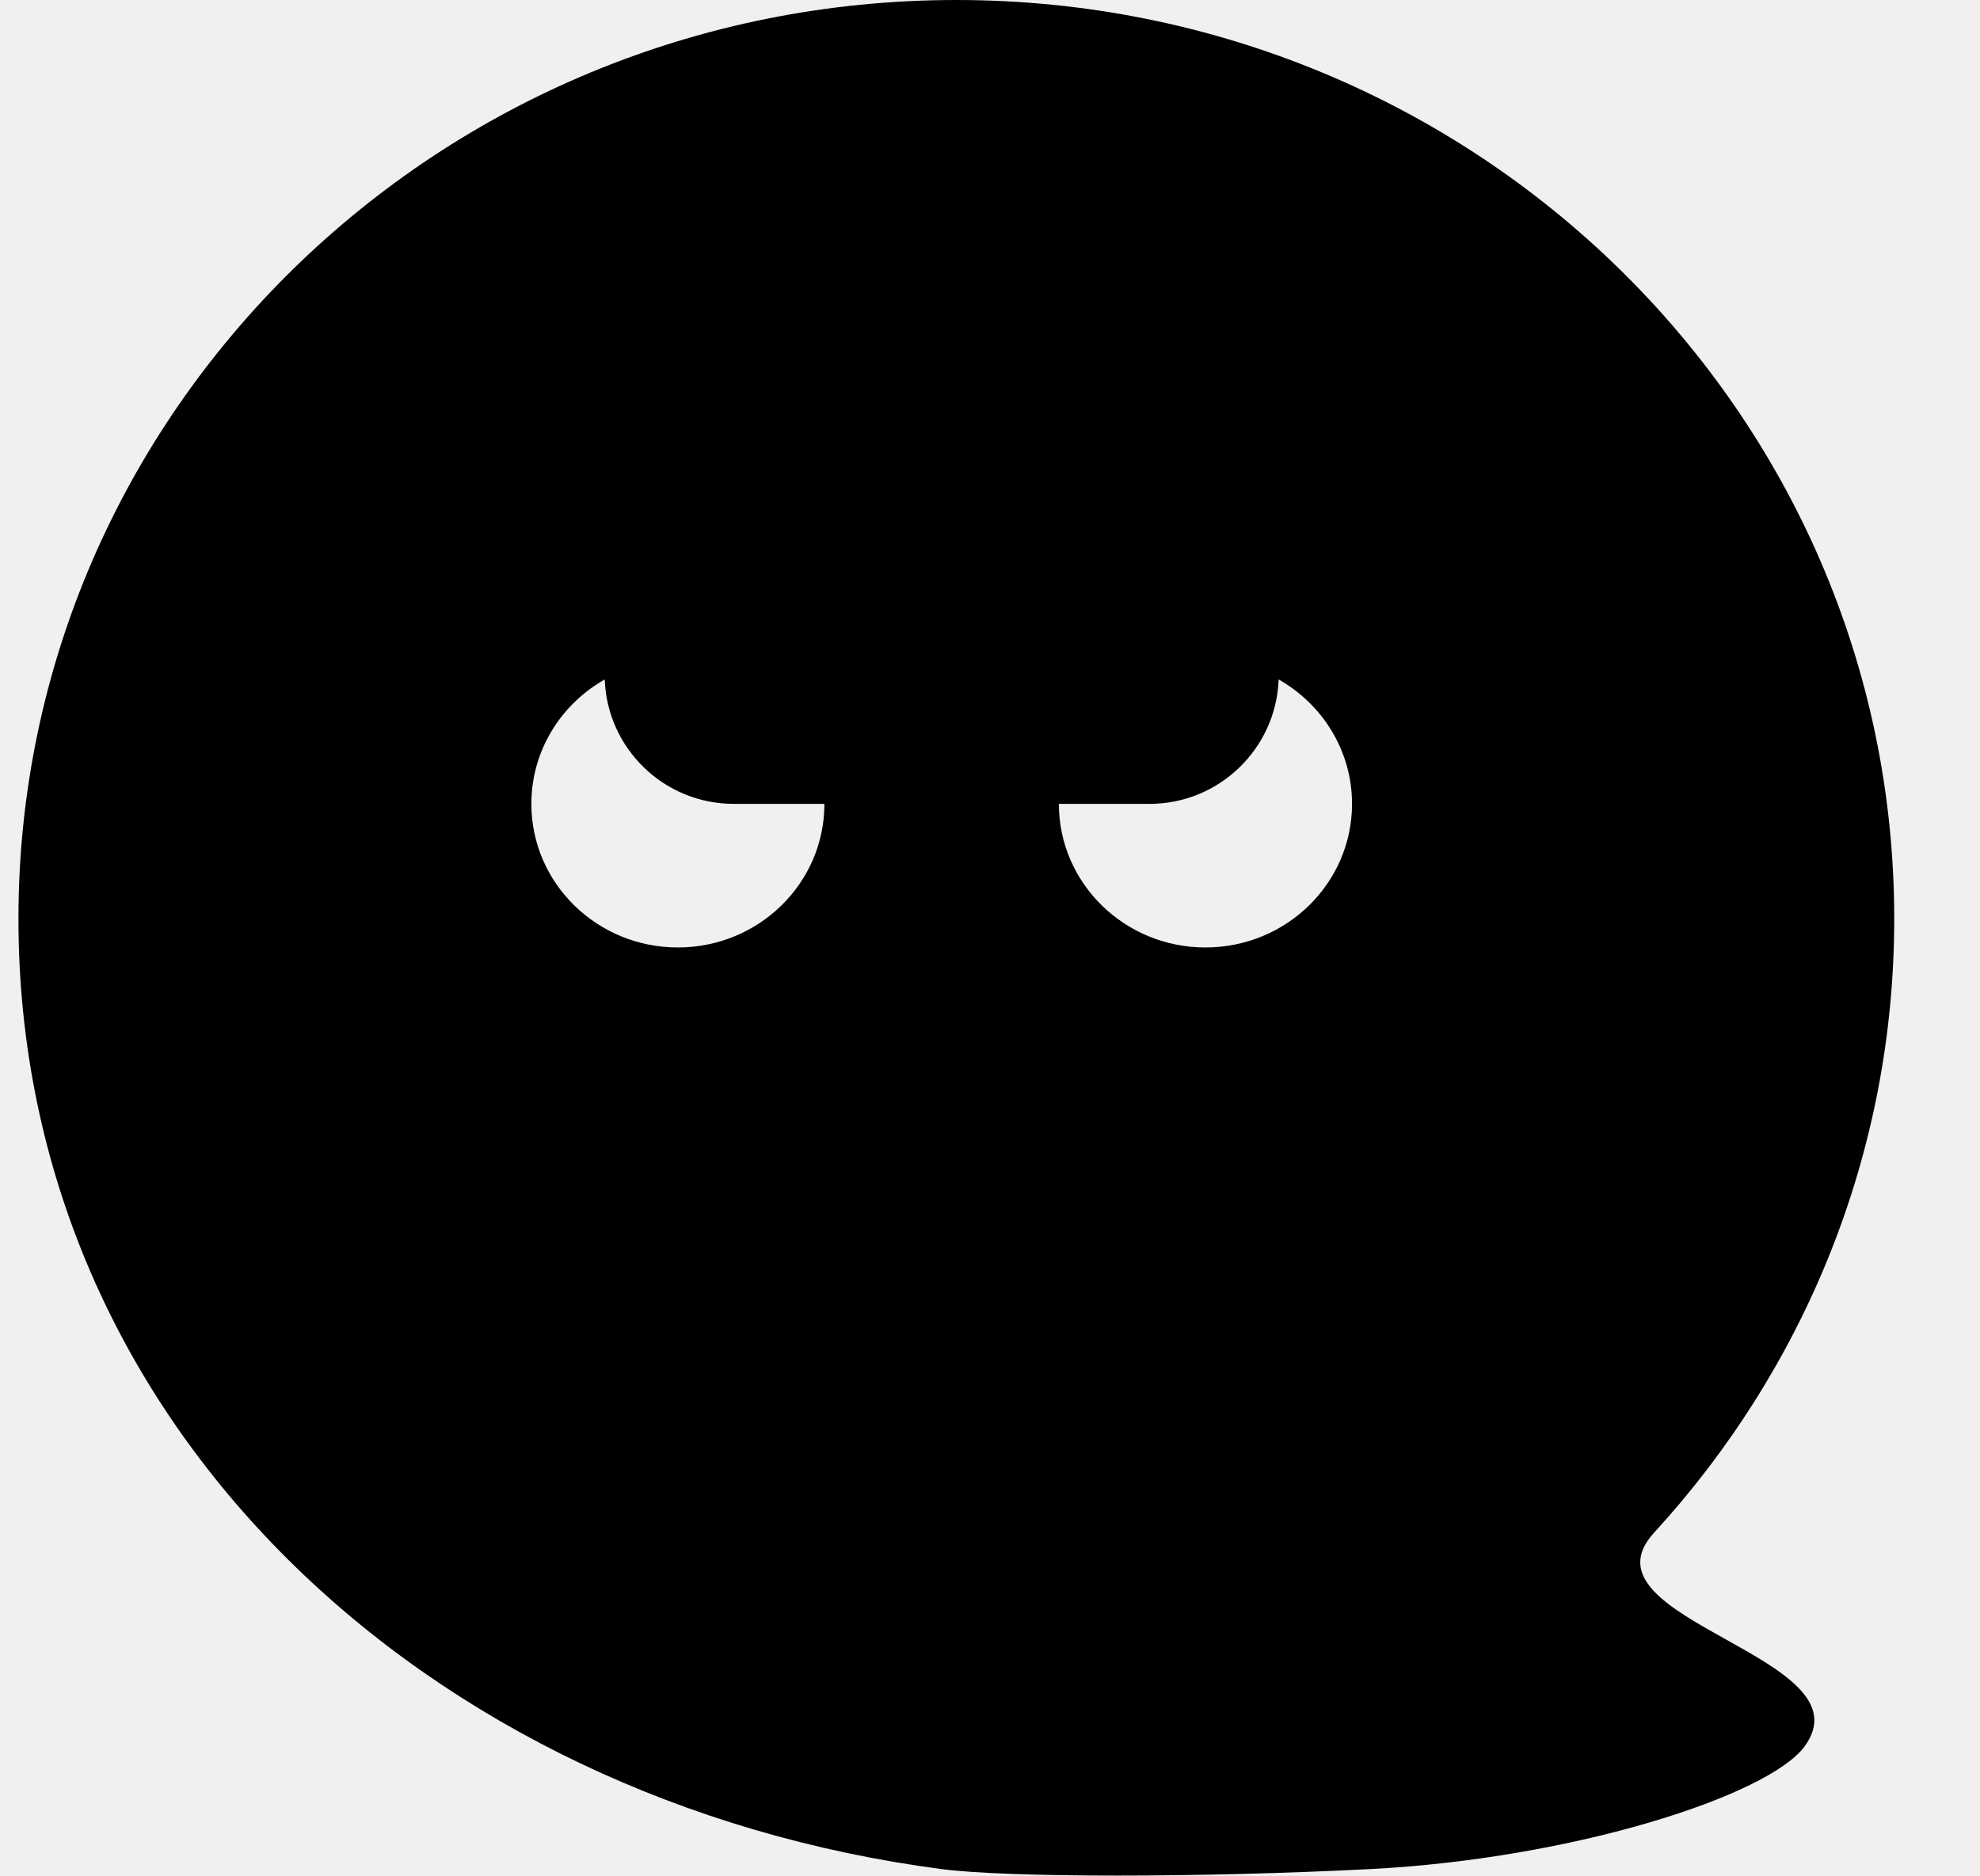
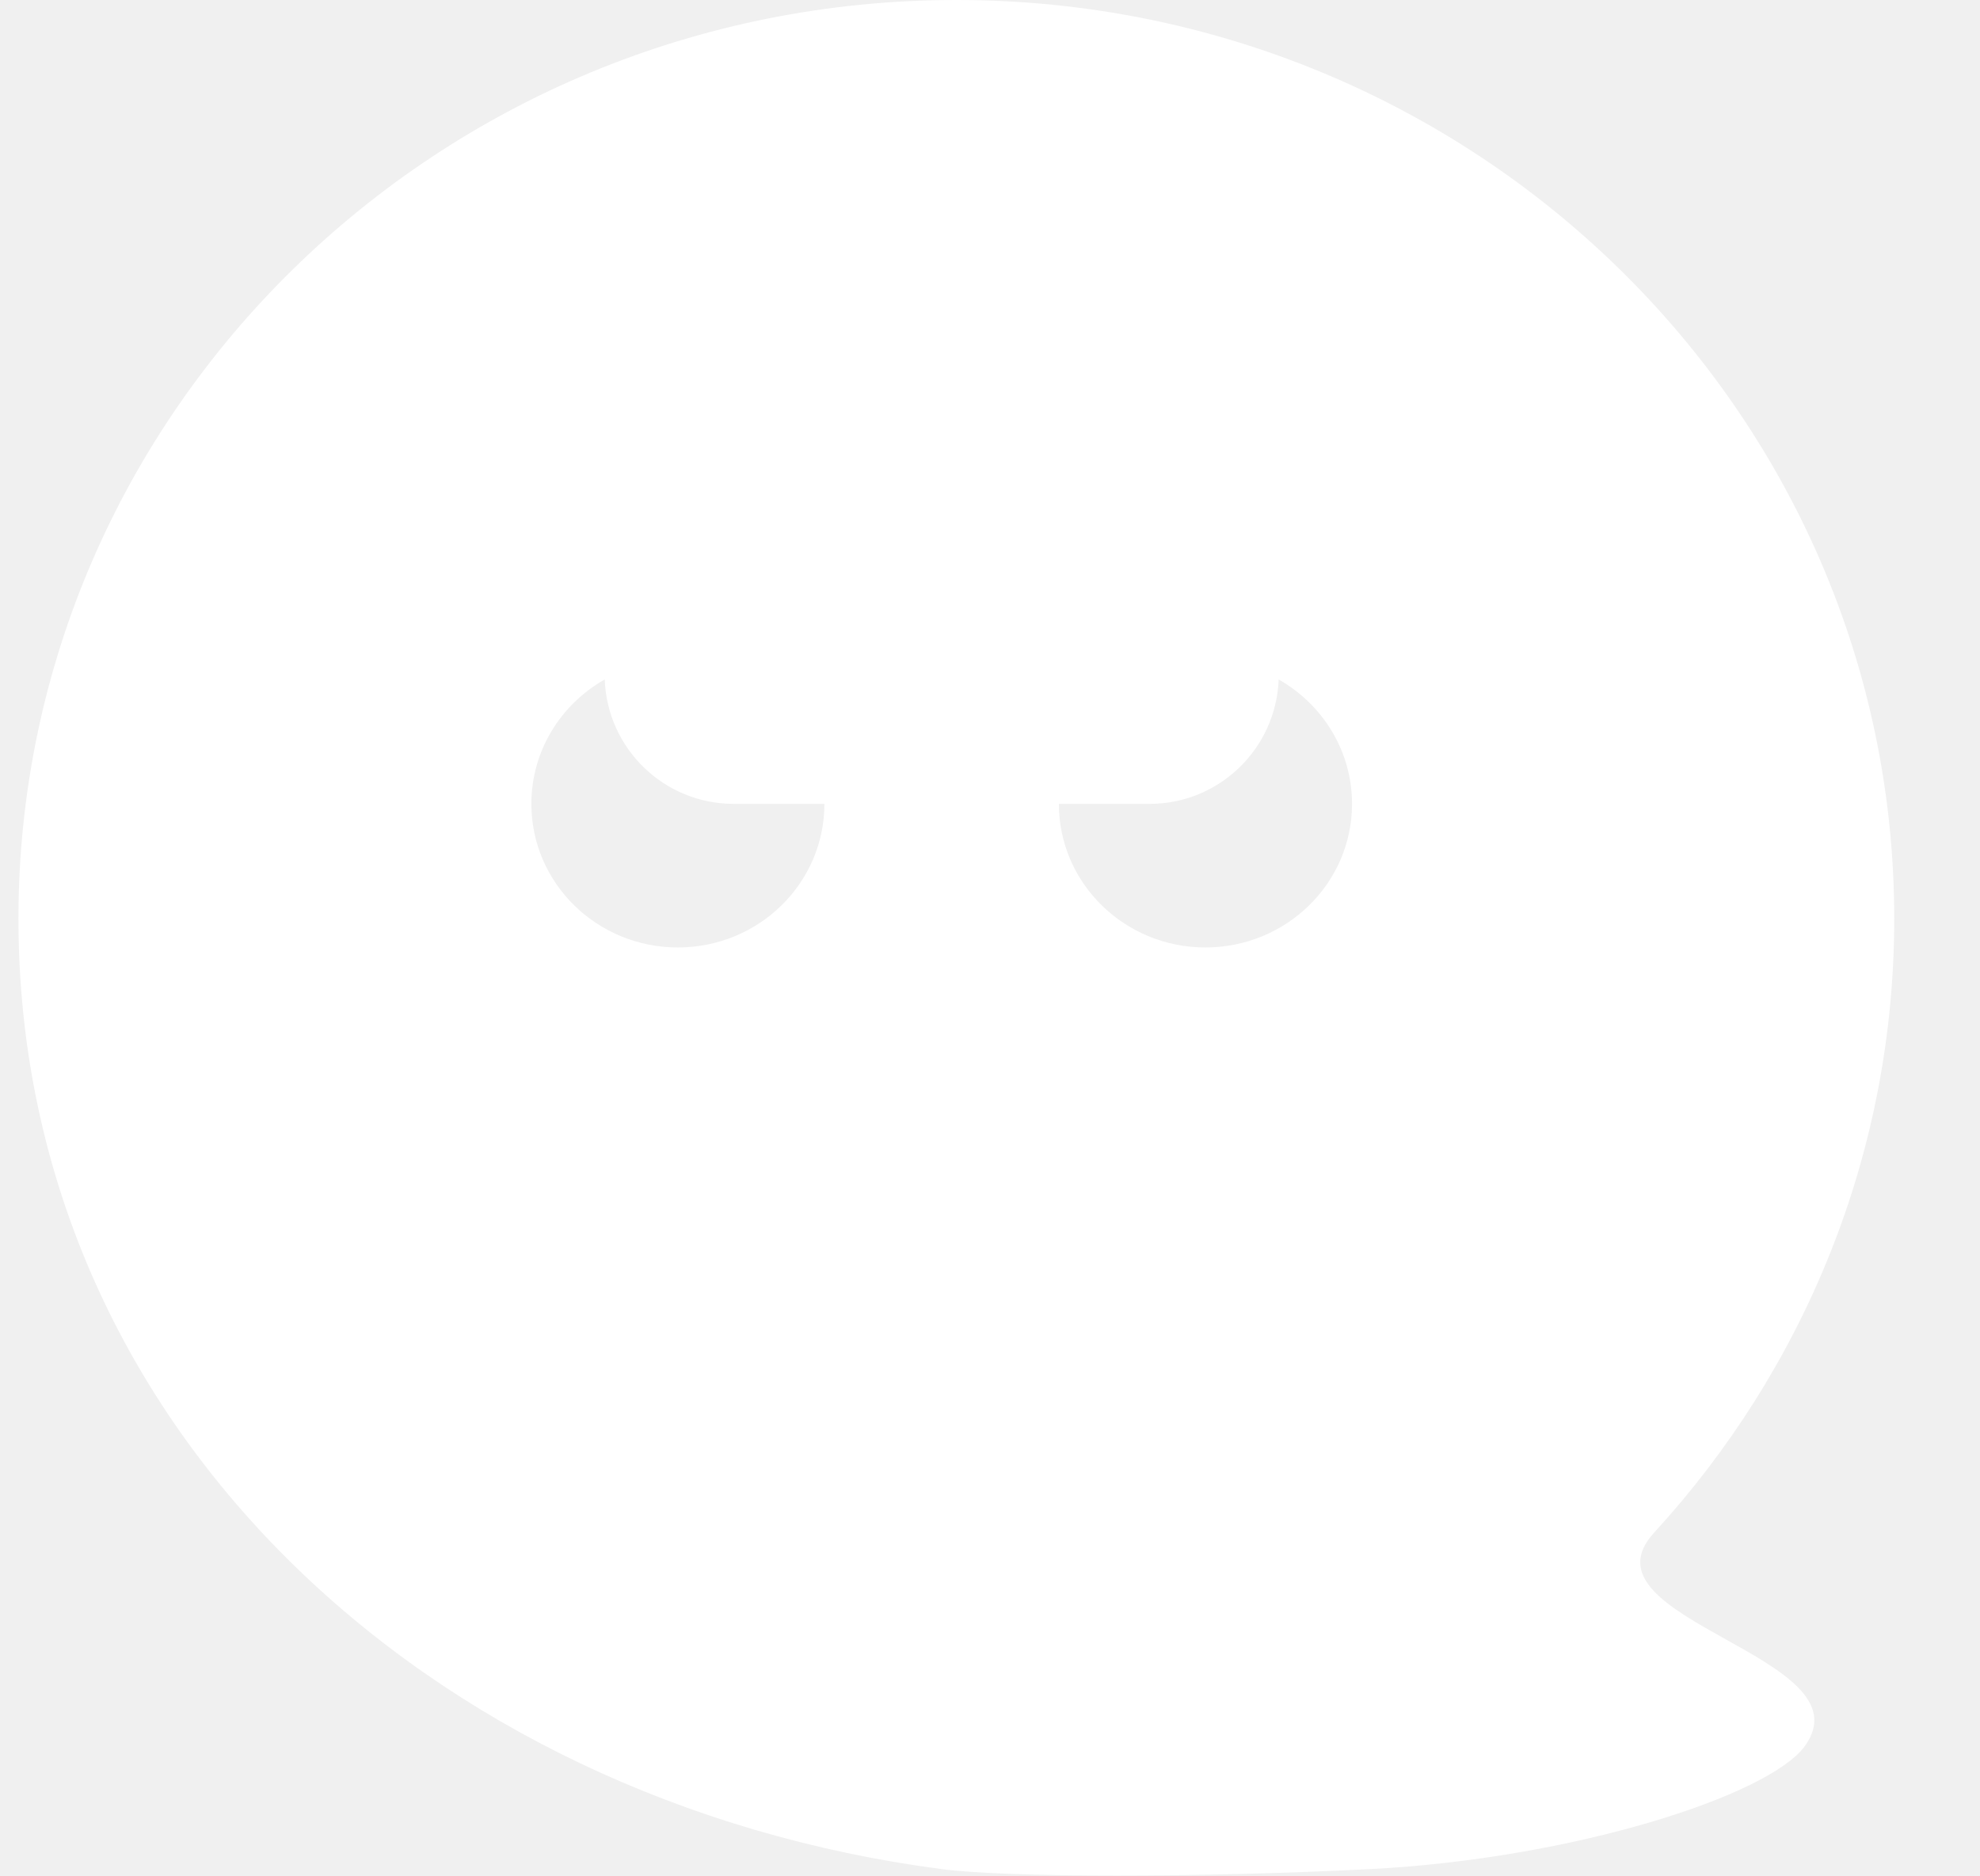
<svg xmlns="http://www.w3.org/2000/svg" width="19" height="18" viewBox="0 0 19 18" fill="none">
  <g id="Elemento Outline" clip-path="url(#clip0_1257_35401)">
-     <path id="Vector" fill-rule="evenodd" clip-rule="evenodd" d="M13.148 17.938C11.524 18.021 9.665 18.021 9.034 17.938C4.106 17.29 0.177 13.687 0.177 8.817C0.177 3.948 4.206 0 9.177 0C14.147 0 18.177 3.948 18.177 8.817C18.177 11.082 17.305 13.147 15.873 14.709C15.484 15.133 16.017 15.43 16.56 15.733C17.091 16.029 17.631 16.33 17.318 16.759C16.972 17.233 15.097 17.838 13.148 17.938ZM7.911 7.715C7.911 8.476 7.281 9.093 6.505 9.093C5.728 9.093 5.099 8.476 5.099 7.715C5.099 7.205 5.382 6.759 5.803 6.521C5.827 7.185 6.372 7.715 7.042 7.715H7.911V7.715ZM12.27 6.521C12.245 7.185 11.7 7.715 11.03 7.715H10.161V7.715C10.161 8.476 10.791 9.093 11.567 9.093C12.344 9.093 12.974 8.476 12.974 7.715C12.974 7.205 12.69 6.759 12.27 6.521Z" fill="currentColor" />
+     <path id="Vector" fill-rule="evenodd" clip-rule="evenodd" d="M13.148 17.938C11.524 18.021 9.665 18.021 9.034 17.938C4.106 17.29 0.177 13.687 0.177 8.817C0.177 3.948 4.206 0 9.177 0C14.147 0 18.177 3.948 18.177 8.817C18.177 11.082 17.305 13.147 15.873 14.709C15.484 15.133 16.017 15.43 16.56 15.733C17.091 16.029 17.631 16.33 17.318 16.759C16.972 17.233 15.097 17.838 13.148 17.938ZM7.911 7.715C7.911 8.476 7.281 9.093 6.505 9.093C5.728 9.093 5.099 8.476 5.099 7.715C5.099 7.205 5.382 6.759 5.803 6.521C5.827 7.185 6.372 7.715 7.042 7.715H7.911V7.715ZM12.27 6.521C12.245 7.185 11.7 7.715 11.03 7.715H10.161V7.715C10.161 8.476 10.791 9.093 11.567 9.093C12.344 9.093 12.974 8.476 12.974 7.715C12.974 7.205 12.69 6.759 12.27 6.521Z" fill="white" />
  </g>
  <defs>
    <clipPath id="clip0_1257_35401">
-       <rect width="18" height="18" fill="currentColor" transform="translate(0.176636)" />
+       <rect width="18" height="18" fill="white" transform="translate(0.176636)" />
    </clipPath>
  </defs>
</svg>
